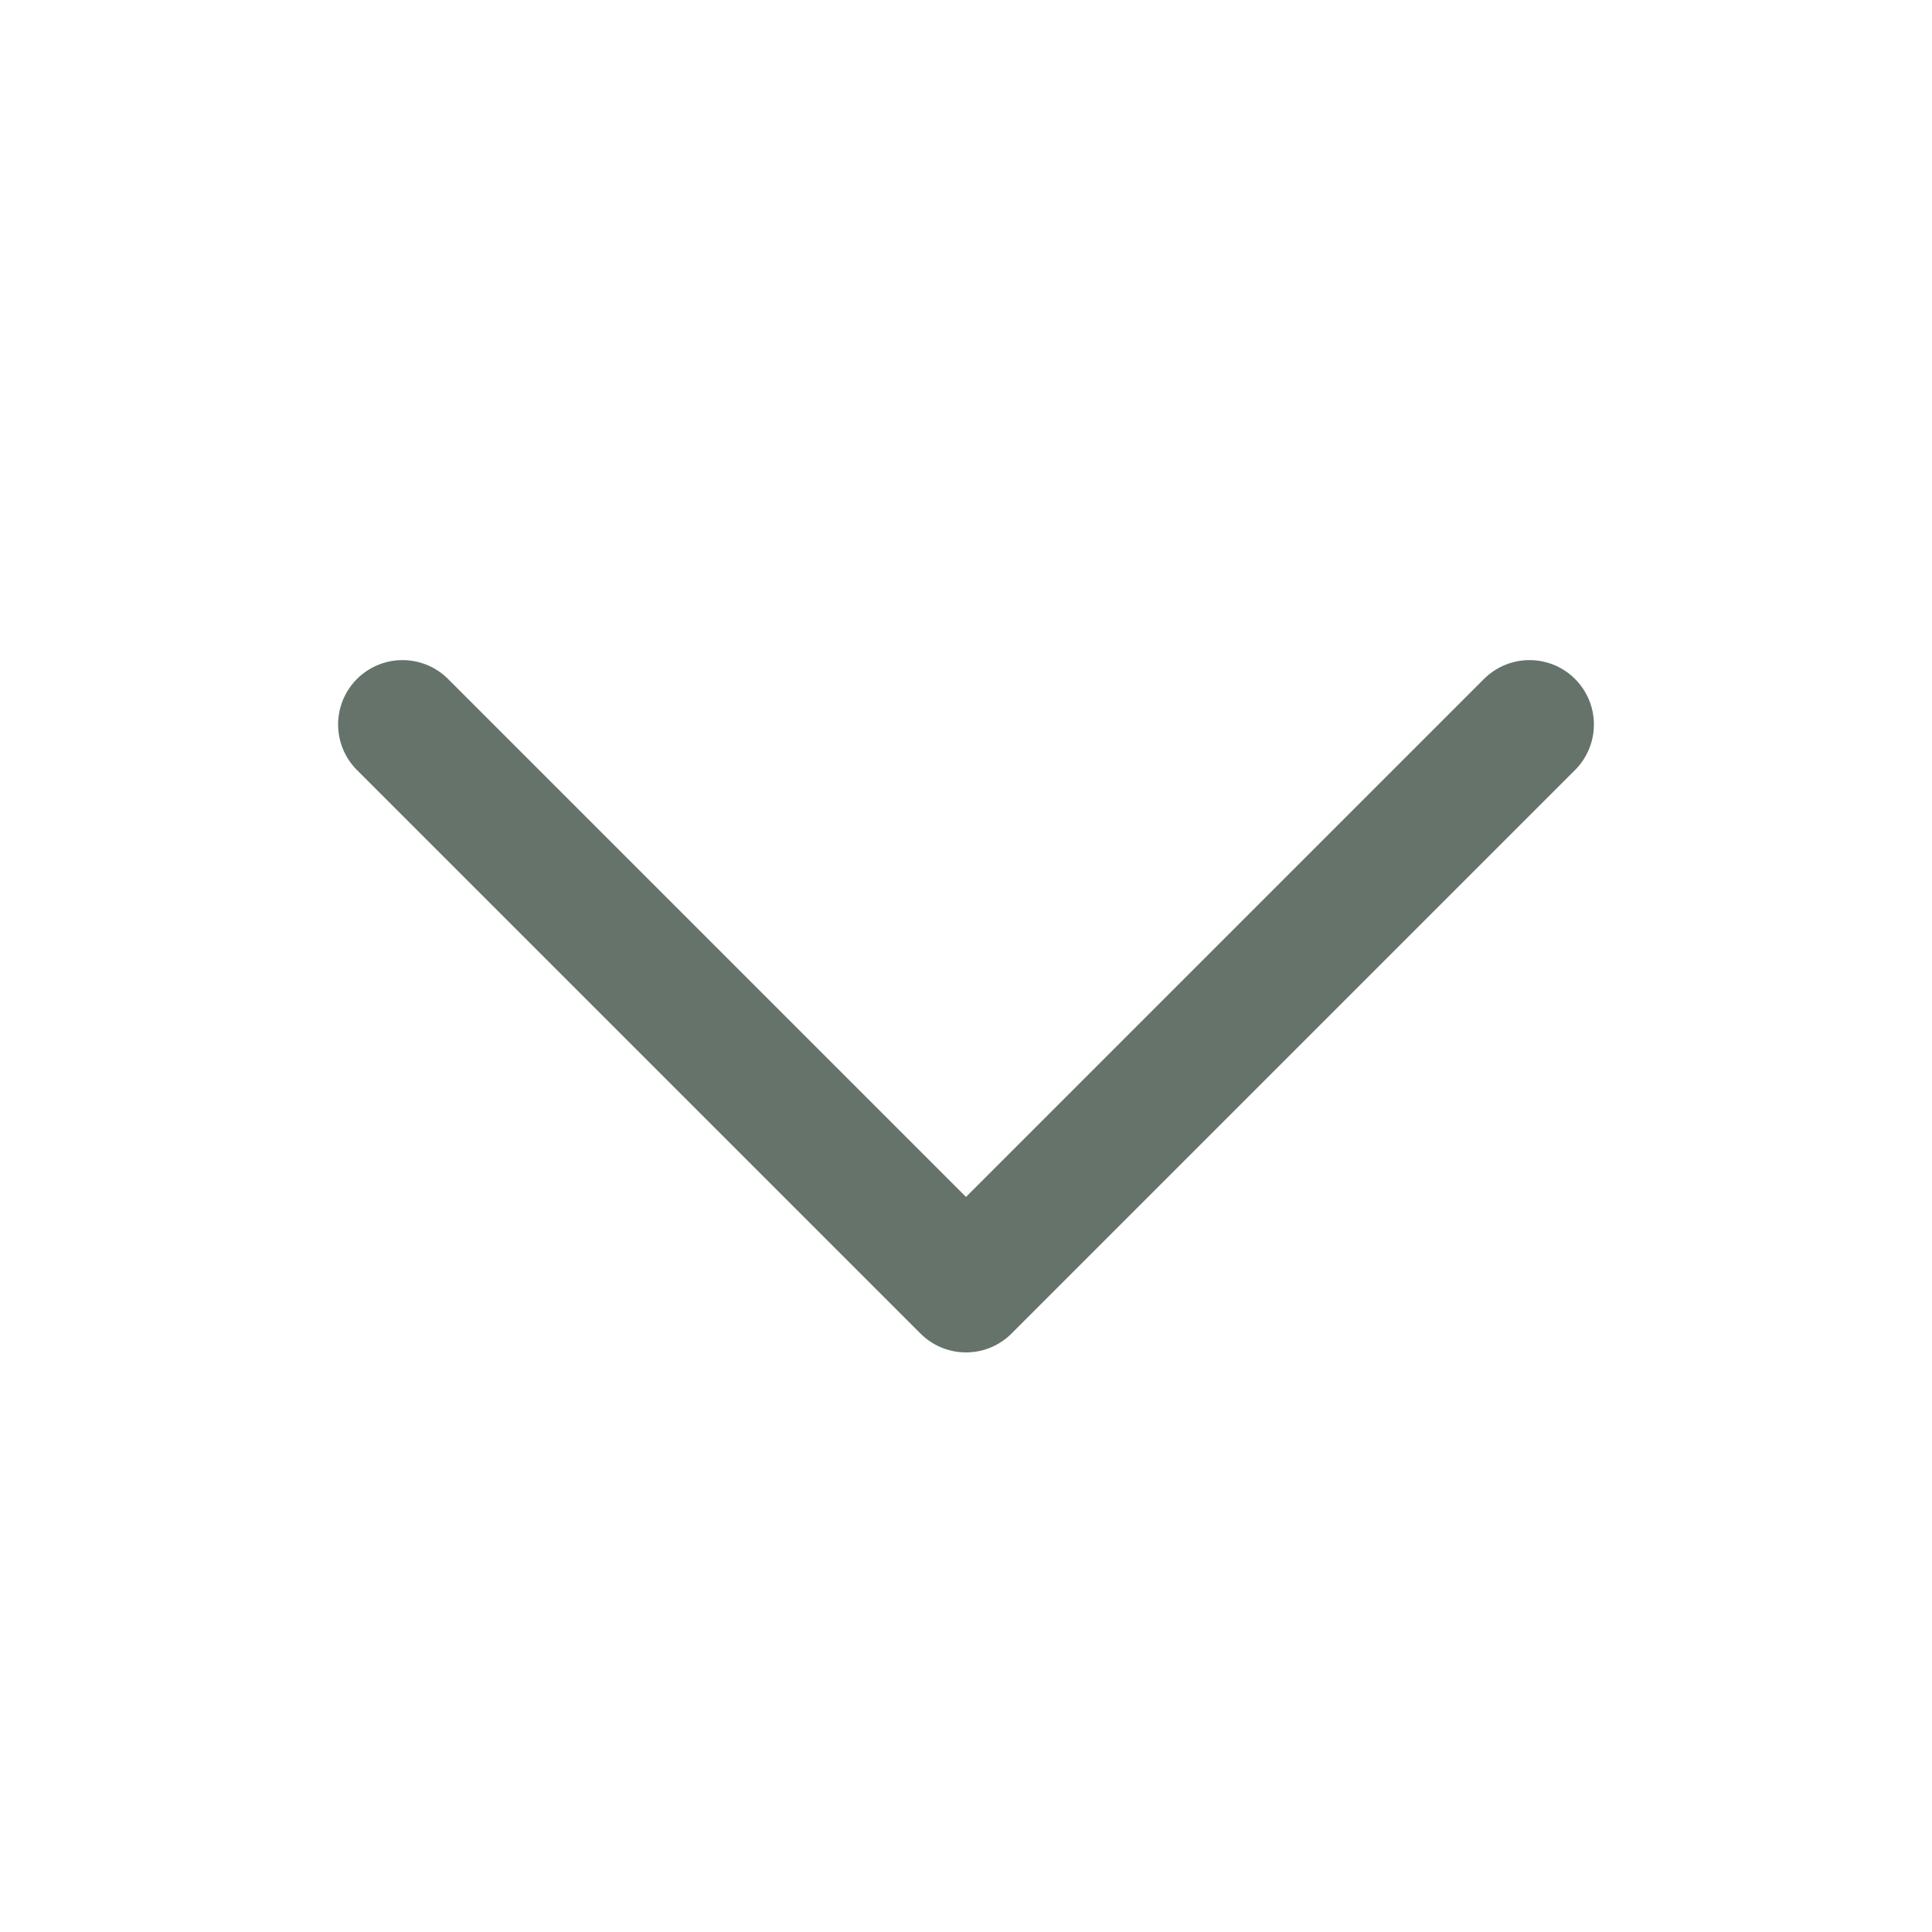
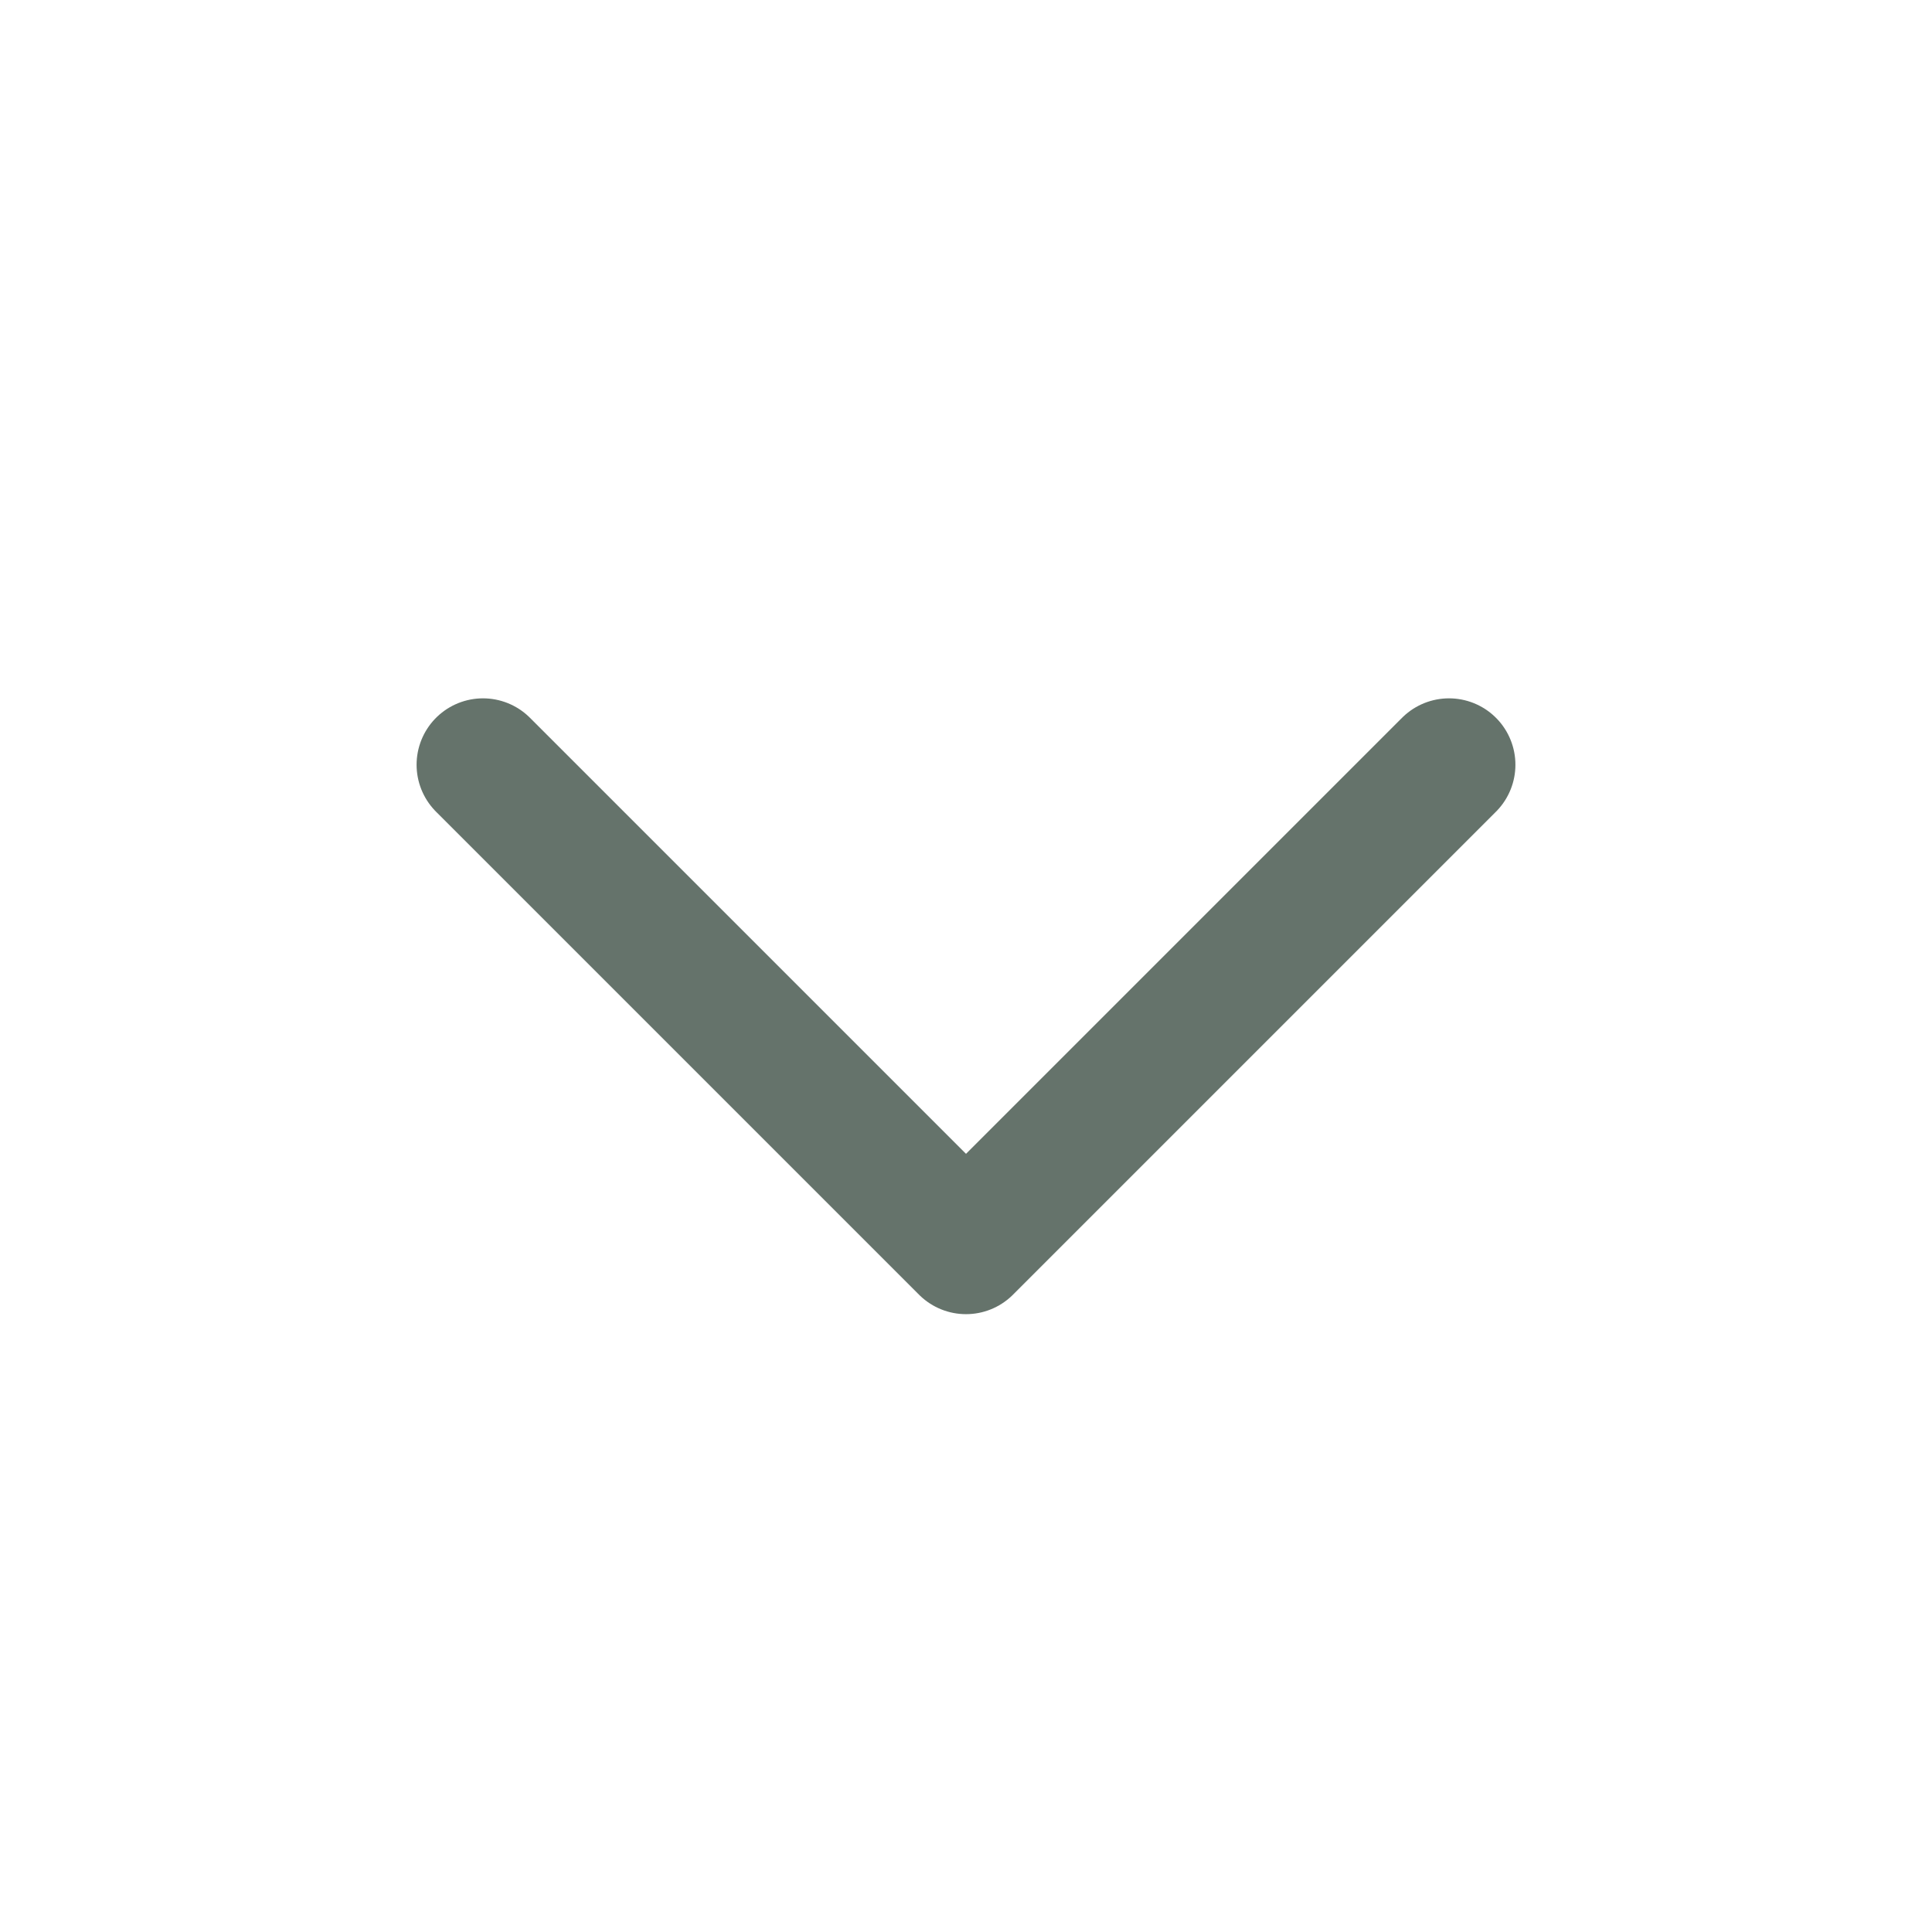
<svg xmlns="http://www.w3.org/2000/svg" width="24" height="24" viewBox="0 0 24 24">
-   <path d="M5 9l7 7 7-7" fill="none" stroke="#65736B" stroke-width="1.6" stroke-linecap="round" stroke-linejoin="round" />
+   <g fill="none" stroke="#65736B" stroke-width="1.65" stroke-linecap="round" stroke-linejoin="round">
+     <path d="m6 9.5 6 6 6-6" />
+   </g>
</svg>
